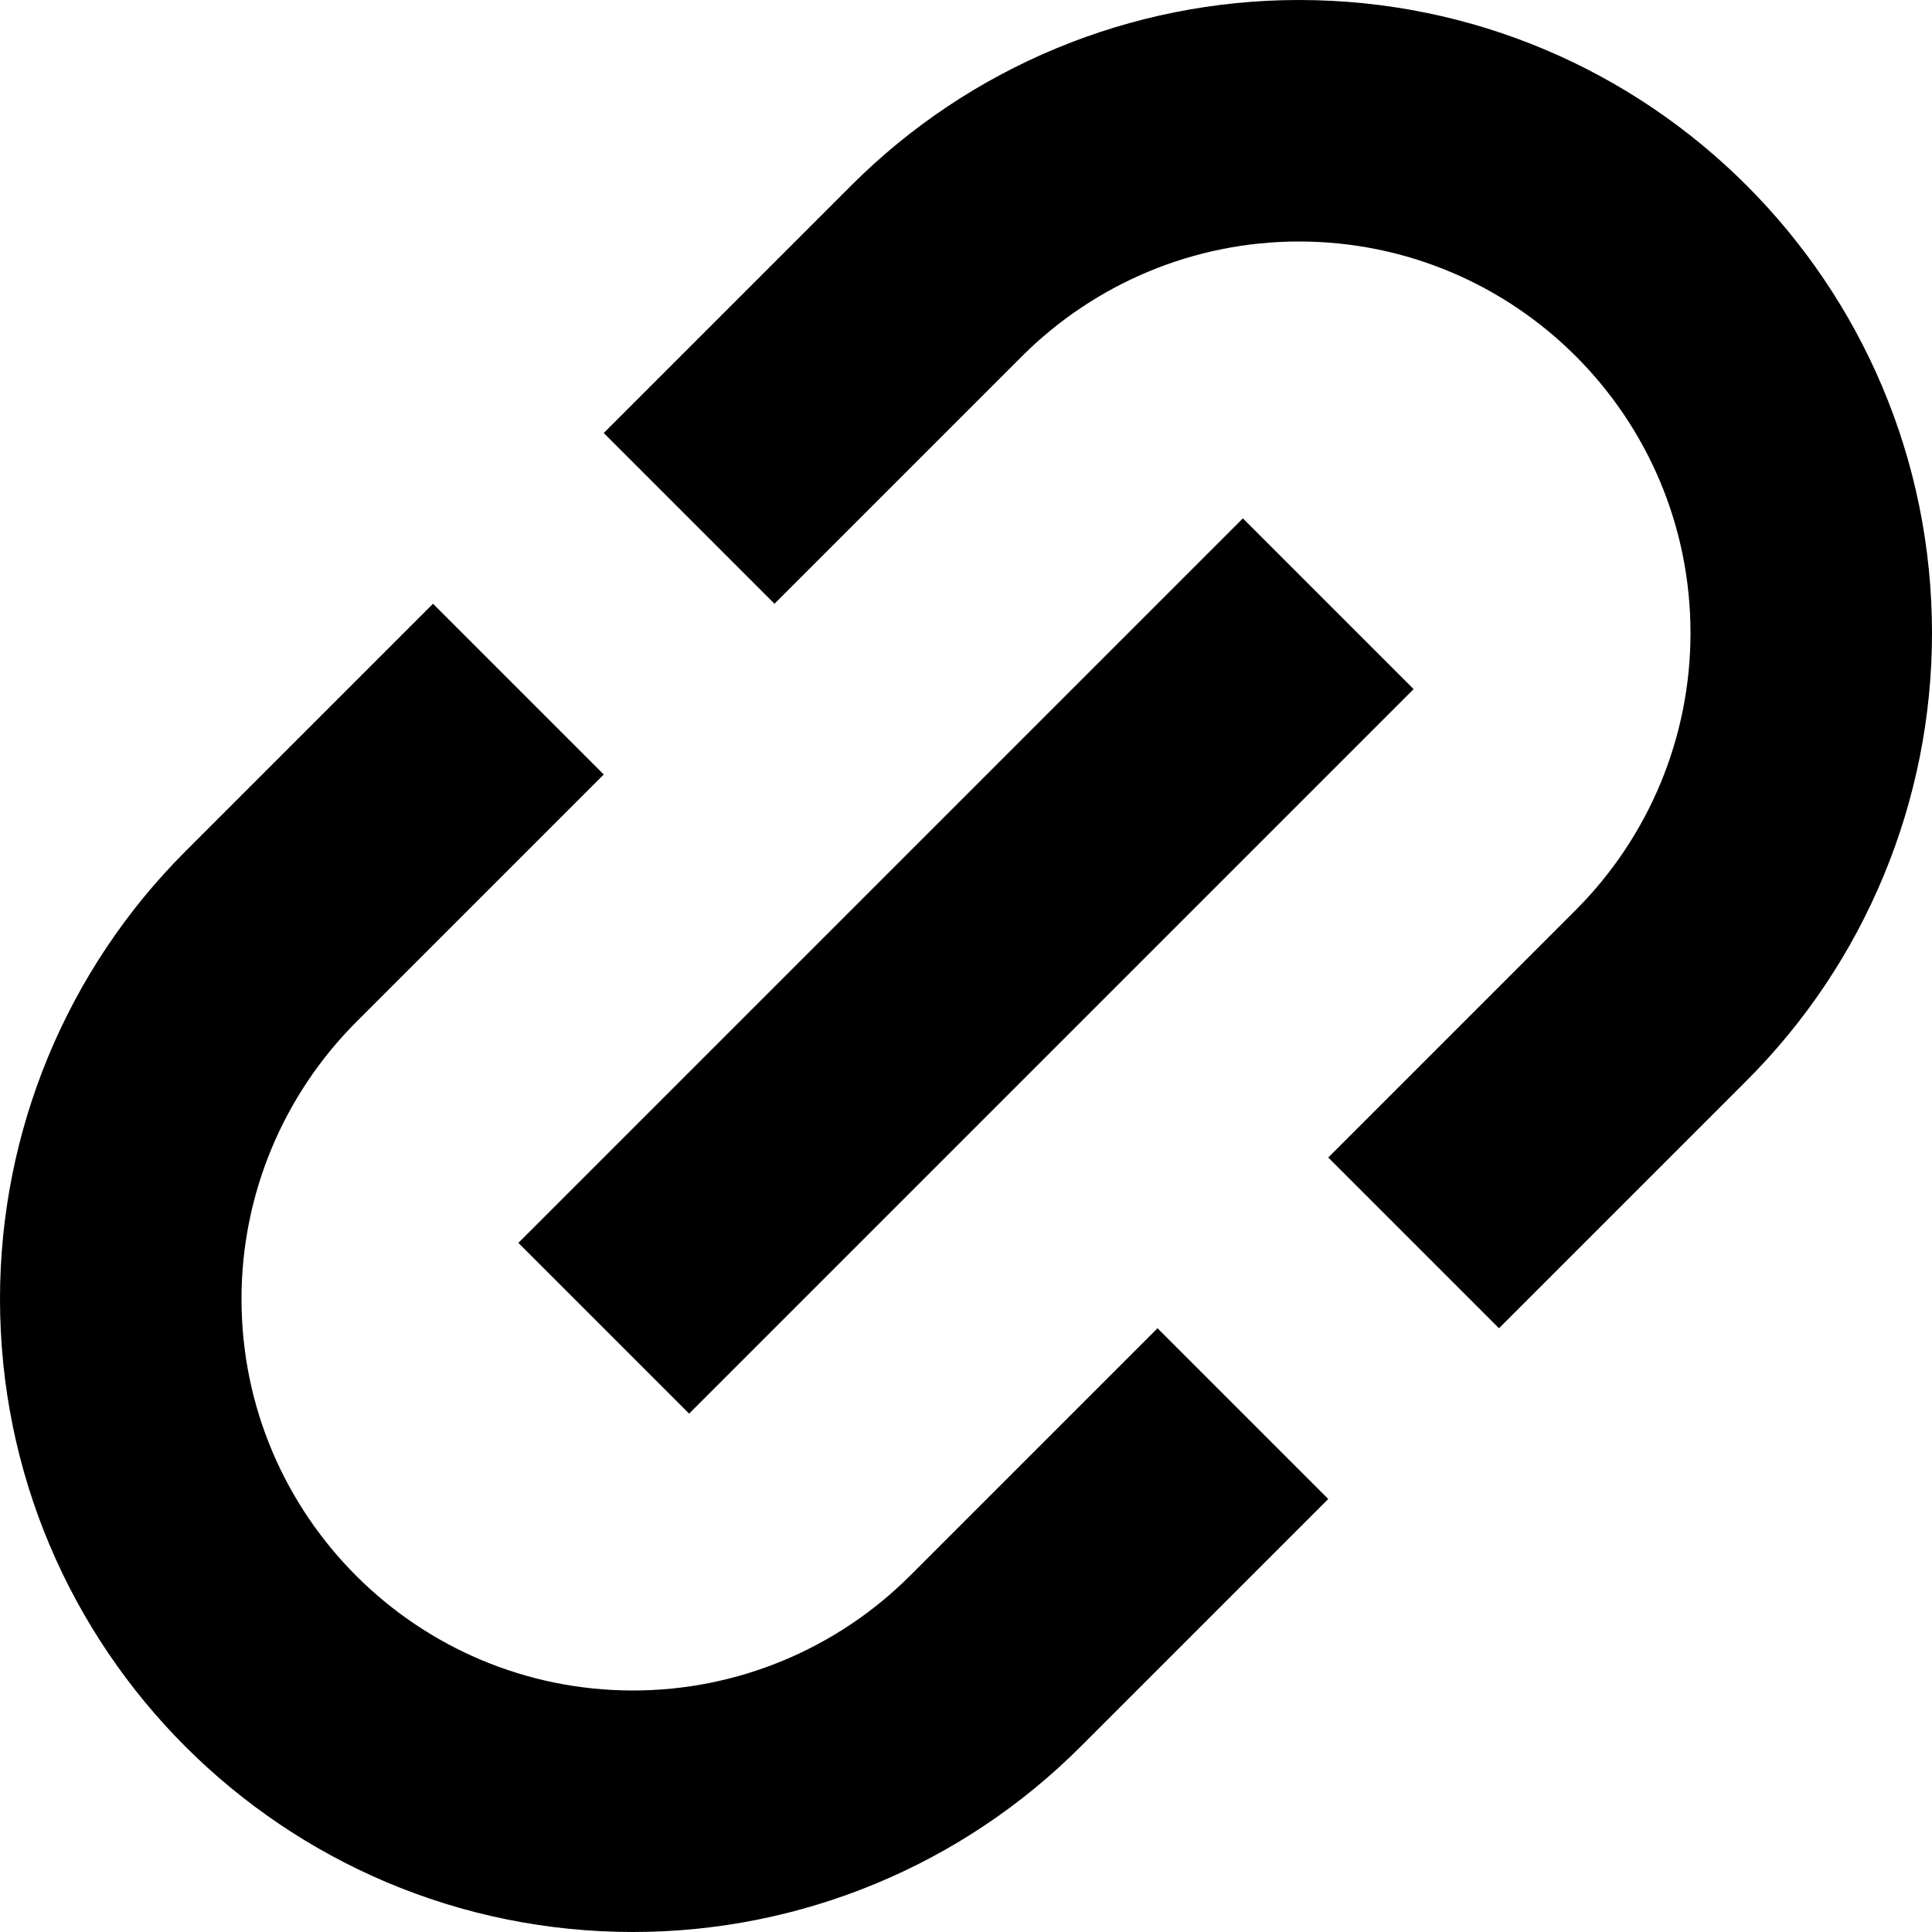
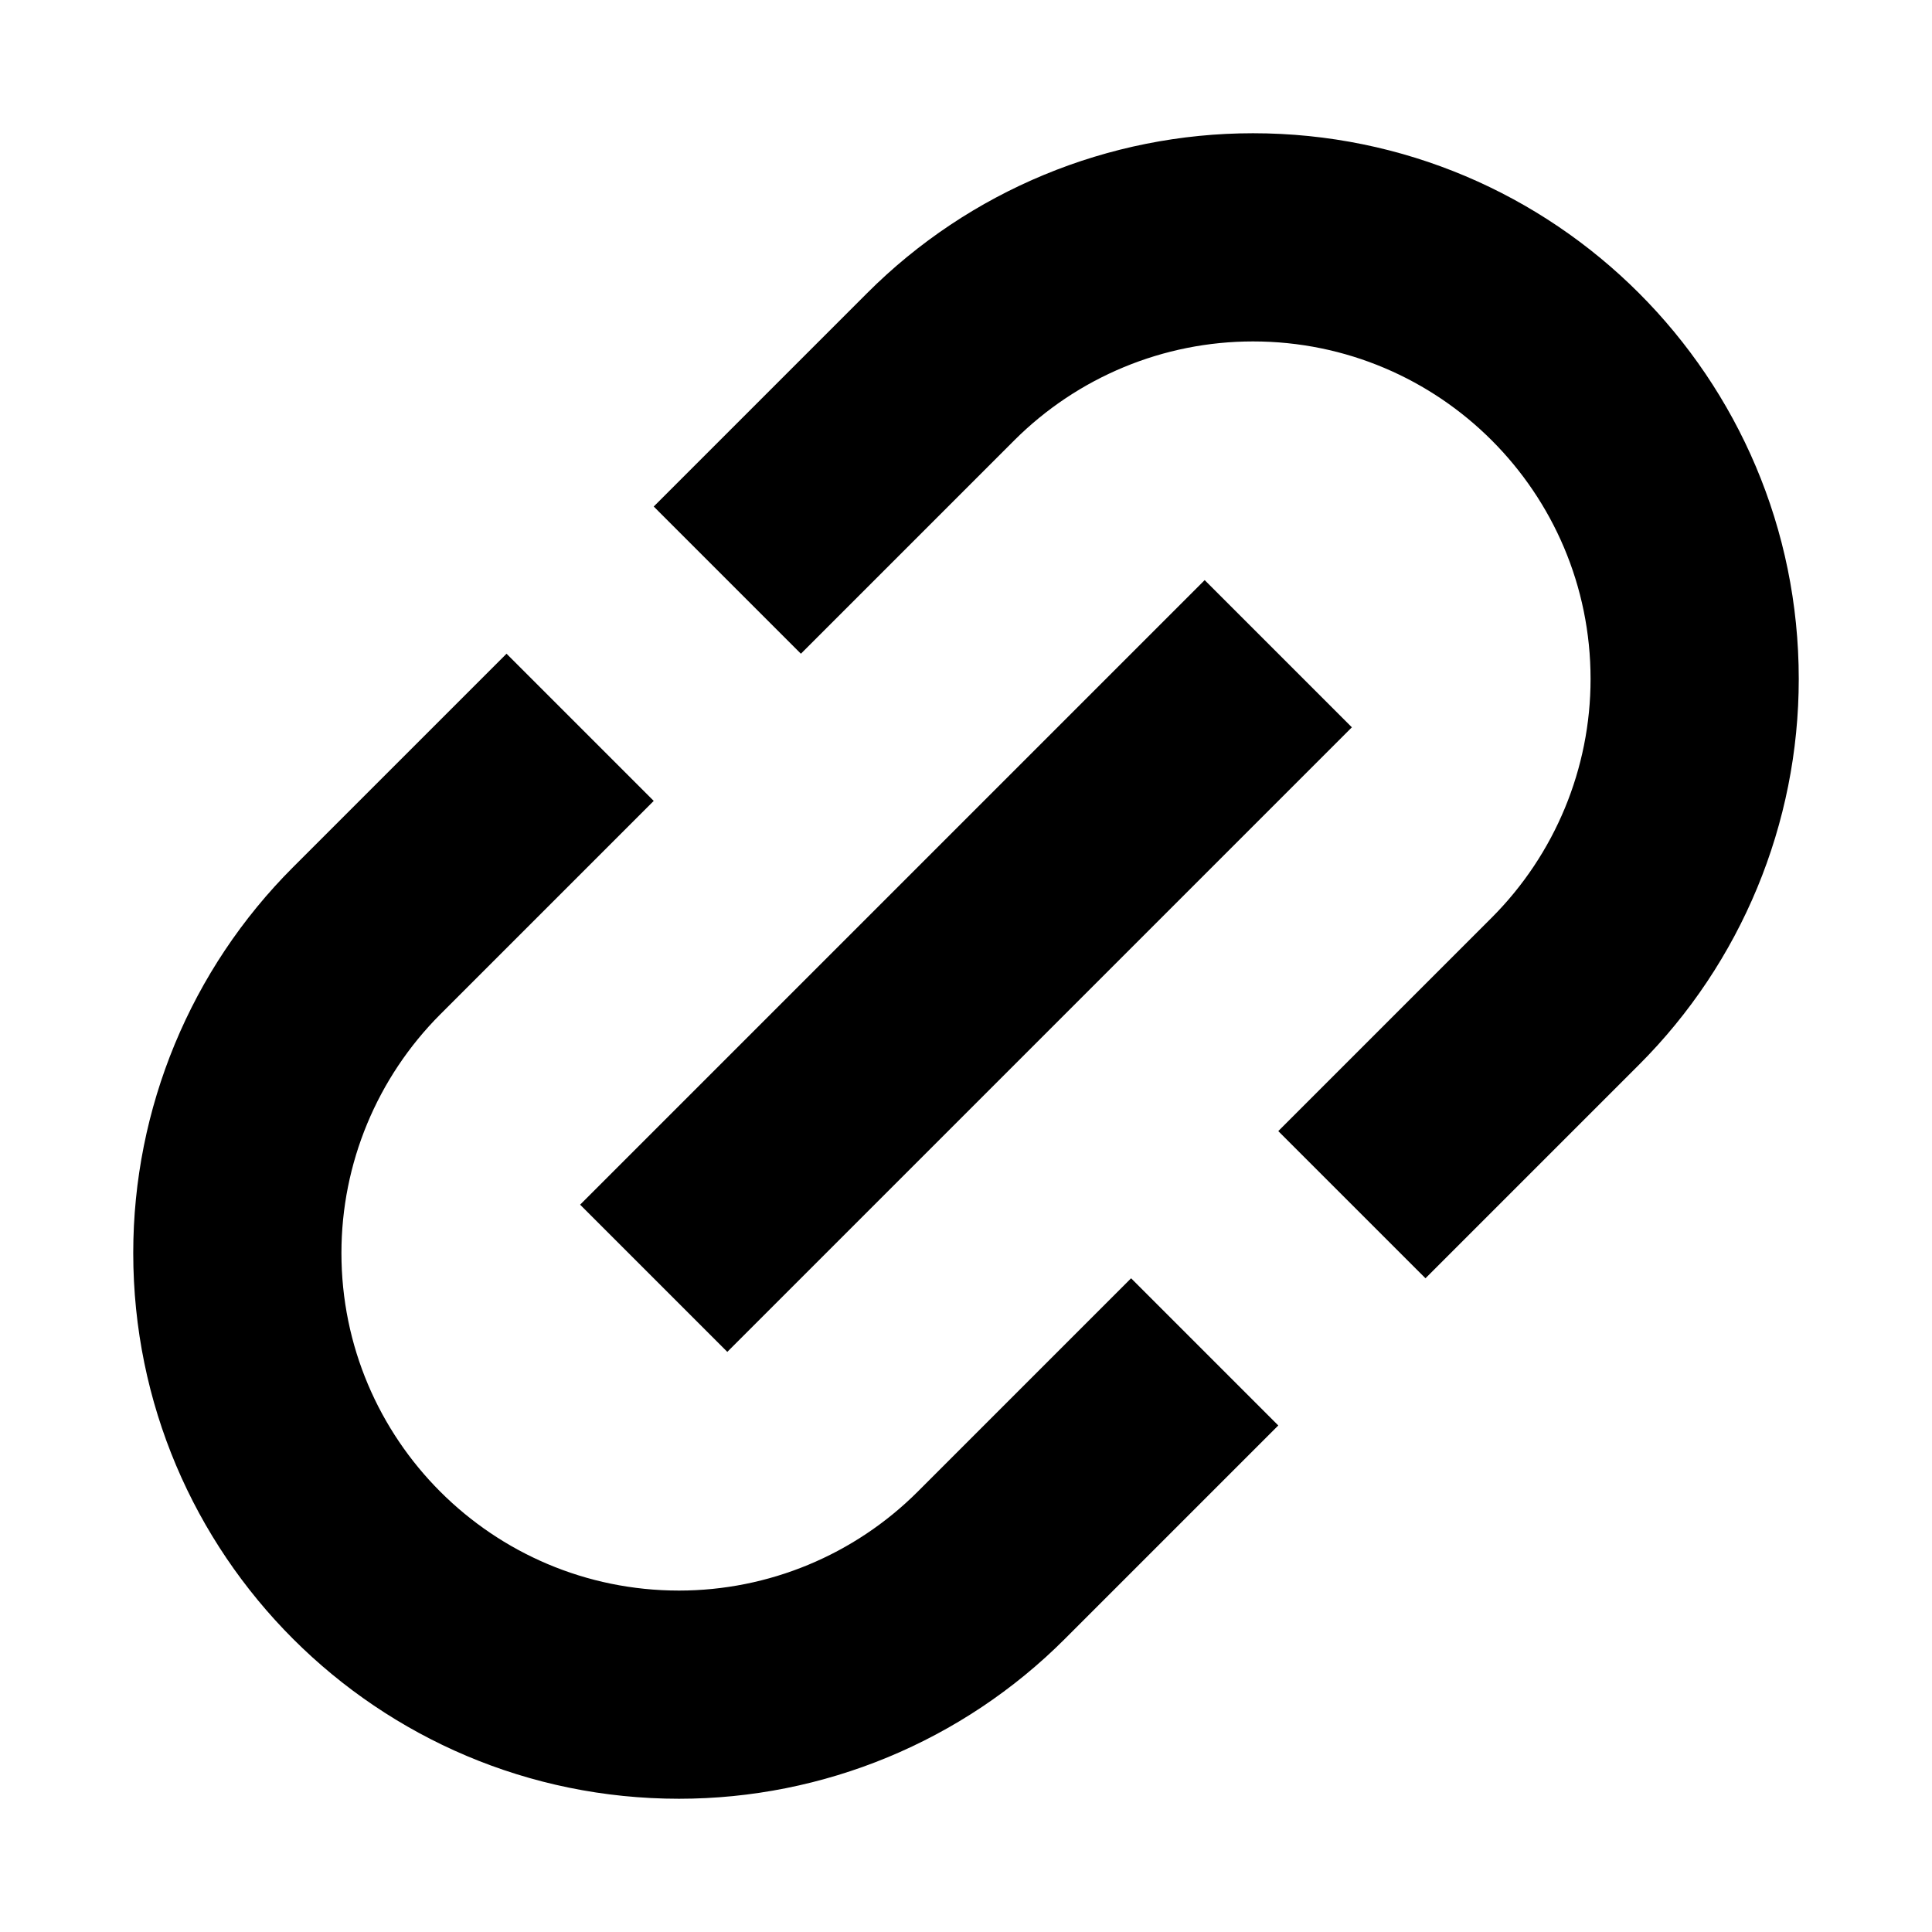
- <svg xmlns="http://www.w3.org/2000/svg" width="800px" height="800px" viewBox="0 0 16 16" fill="none">
-   <path d="M7.05 1.536C8.033 0.552 9.367 0 10.757 0C13.653 0 16 2.347 16 5.243C16 6.633 15.448 7.967 14.464 8.95L12.414 11L11 9.586L13.05 7.536C13.658 6.927 14 6.103 14 5.243C14 3.452 12.548 2 10.757 2C9.897 2 9.073 2.342 8.464 2.95L6.414 5L5 3.586L7.05 1.536Z" fill="#000000" />
-   <path d="M7.536 13.05L9.586 11L11 12.414L8.95 14.464C7.967 15.448 6.633 16 5.243 16C2.347 16 0 13.653 0 10.757C0 9.367 0.552 8.033 1.536 7.05L3.586 5L5 6.414L2.95 8.464C2.342 9.073 2 9.897 2 10.757C2 12.548 3.452 14 5.243 14C6.103 14 6.927 13.658 7.536 13.05Z" fill="#000000" />
-   <path d="M5.707 11.707L11.707 5.707L10.293 4.293L4.293 10.293L5.707 11.707Z" fill="#000000" />
+ <svg xmlns="http://www.w3.org/2000/svg" width="64px" height="64px" viewBox="-1.28 -1.28 18.56 18.56" fill="none">
+   <g id="SVGRepo_bgCarrier" stroke-width="0" />
+   <g id="SVGRepo_tracerCarrier" stroke-linecap="round" stroke-linejoin="round" />
+   <g id="SVGRepo_iconCarrier">
+     <path d="M7.05 1.536C8.033 0.552 9.367 0 10.757 0C13.653 0 16 2.347 16 5.243C16 6.633 15.448 7.967 14.464 8.95L12.414 11L11 9.586L13.05 7.536C13.658 6.927 14 6.103 14 5.243C14 3.452 12.548 2 10.757 2C9.897 2 9.073 2.342 8.464 2.95L6.414 5L5 3.586L7.05 1.536Z" fill="#000000" />
+     <path d="M7.536 13.05L9.586 11L11 12.414L8.95 14.464C7.967 15.448 6.633 16 5.243 16C2.347 16 0 13.653 0 10.757C0 9.367 0.552 8.033 1.536 7.05L3.586 5L5 6.414L2.95 8.464C2.342 9.073 2 9.897 2 10.757C2 12.548 3.452 14 5.243 14C6.103 14 6.927 13.658 7.536 13.05Z" fill="#000000" />
+     <path d="M5.707 11.707L11.707 5.707L10.293 4.293L4.293 10.293L5.707 11.707Z" fill="#000000" />
+   </g>
</svg>
